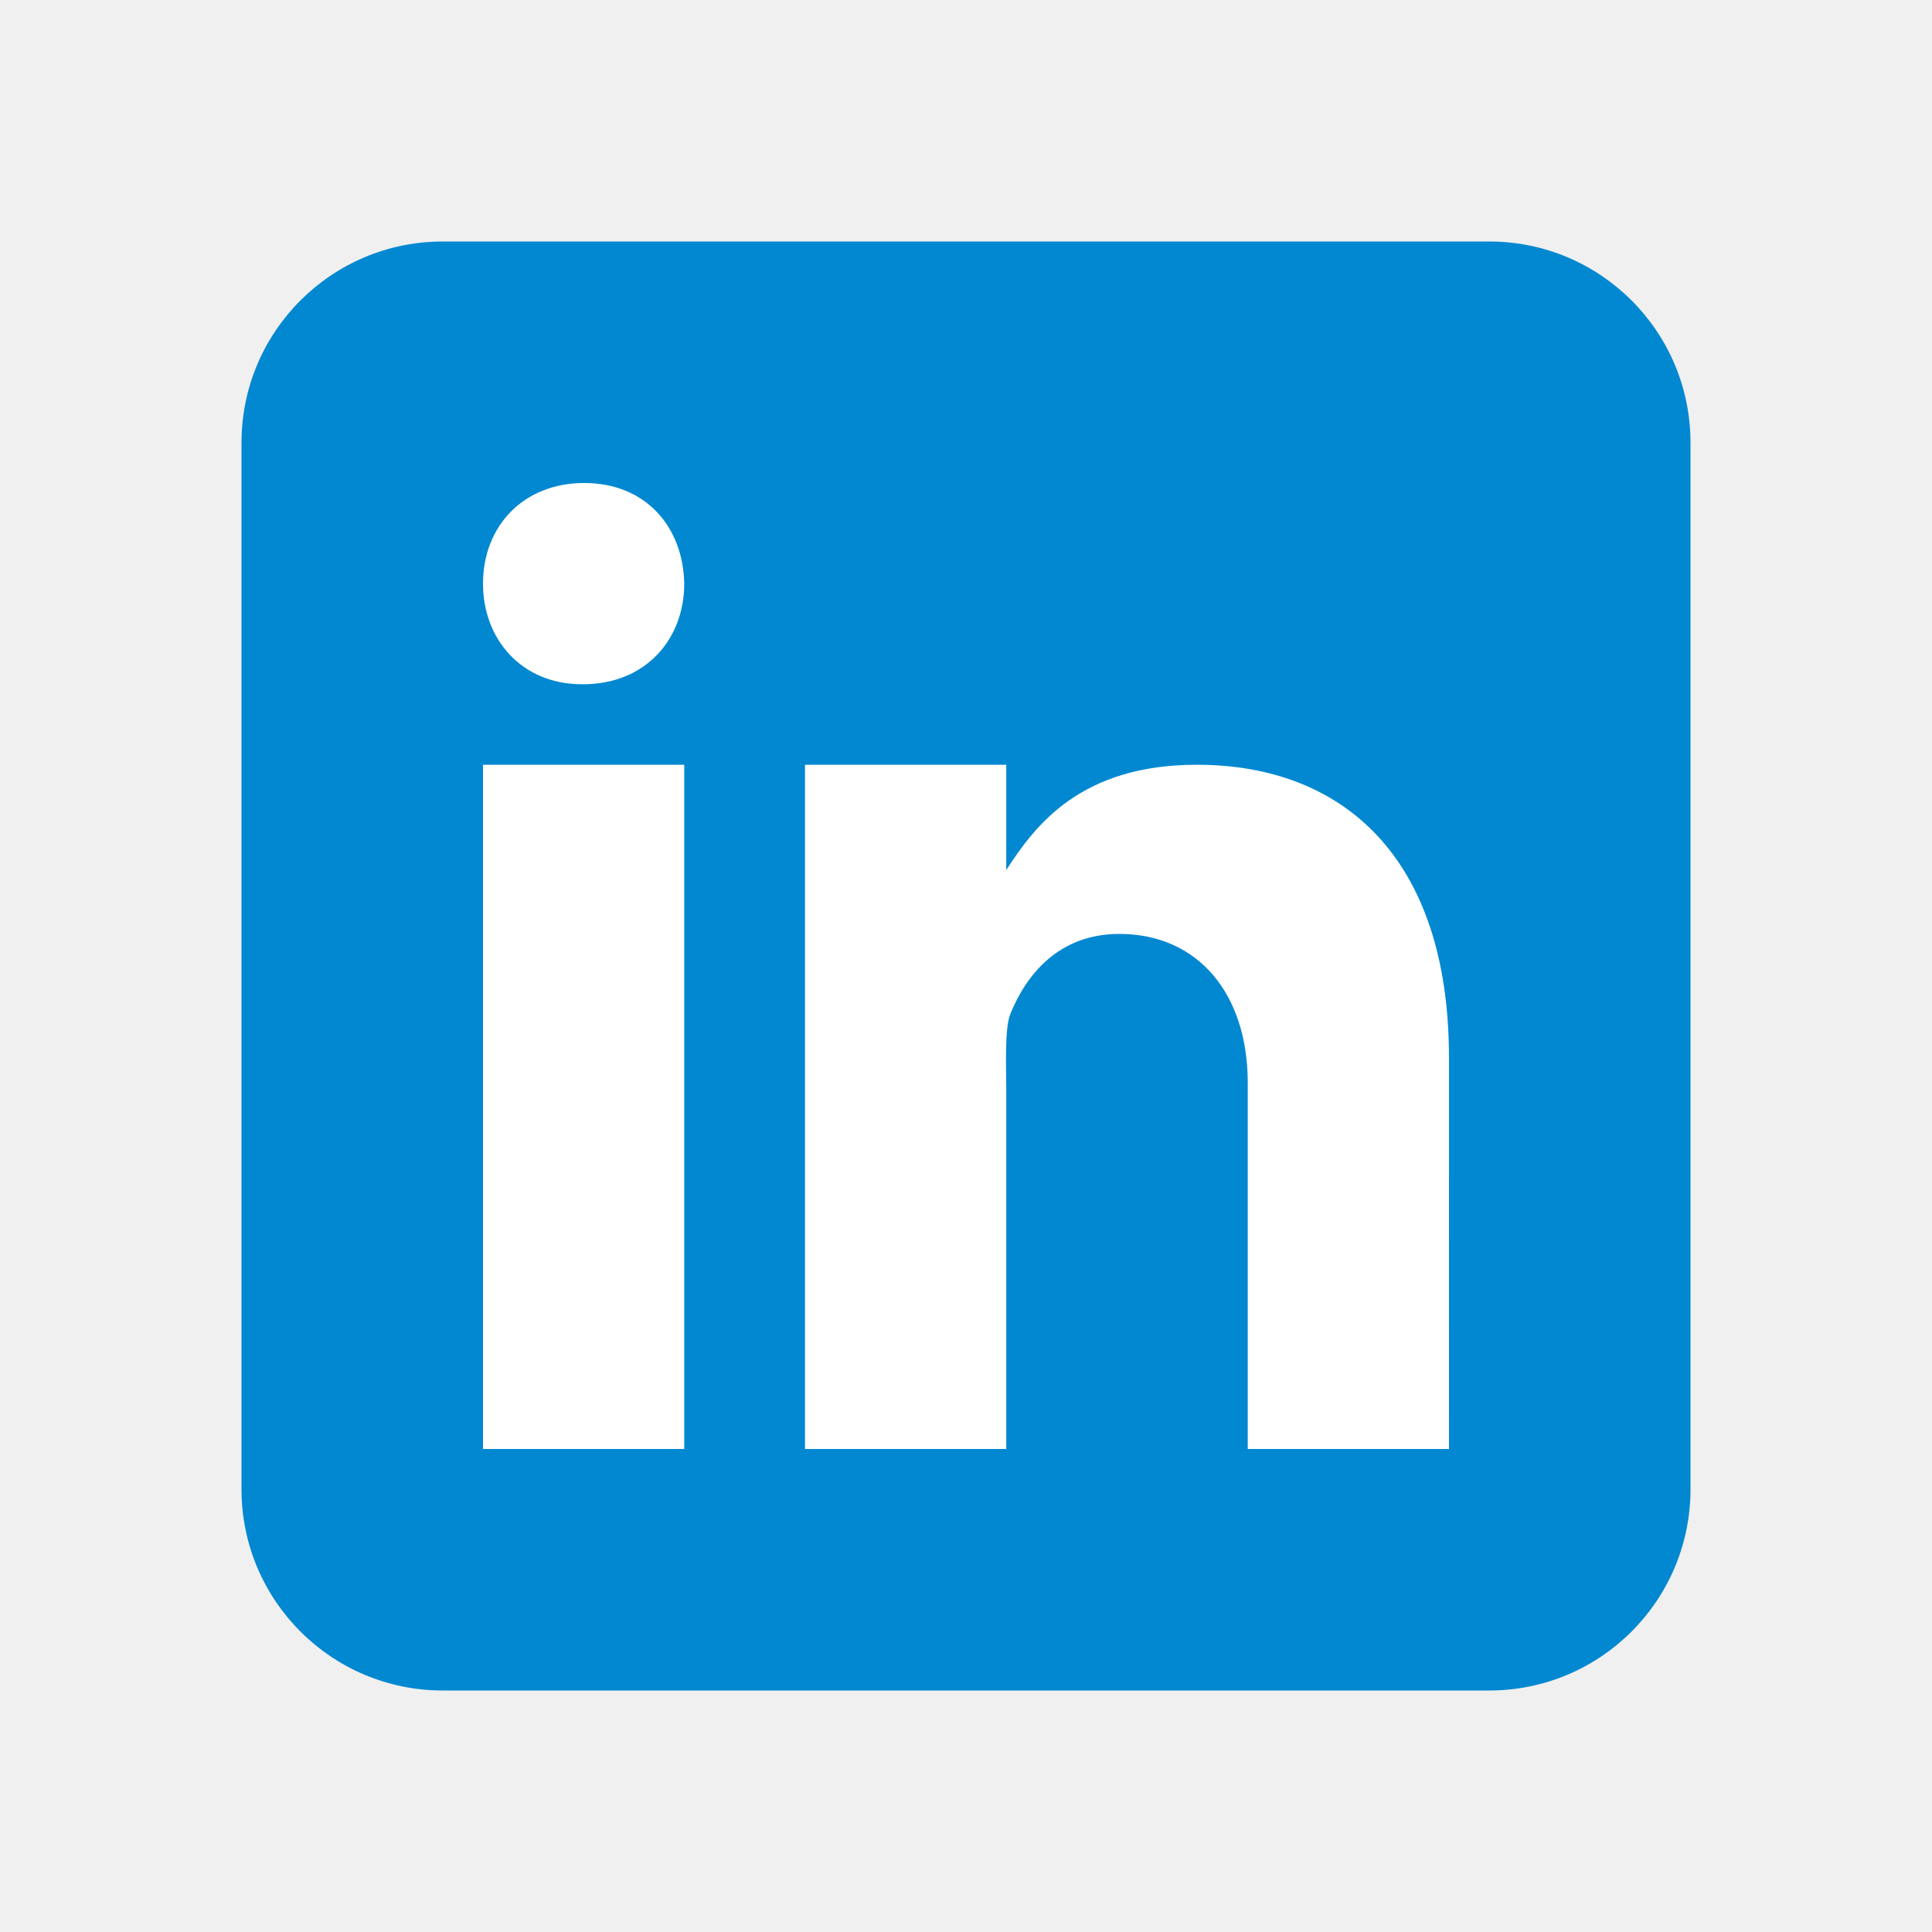
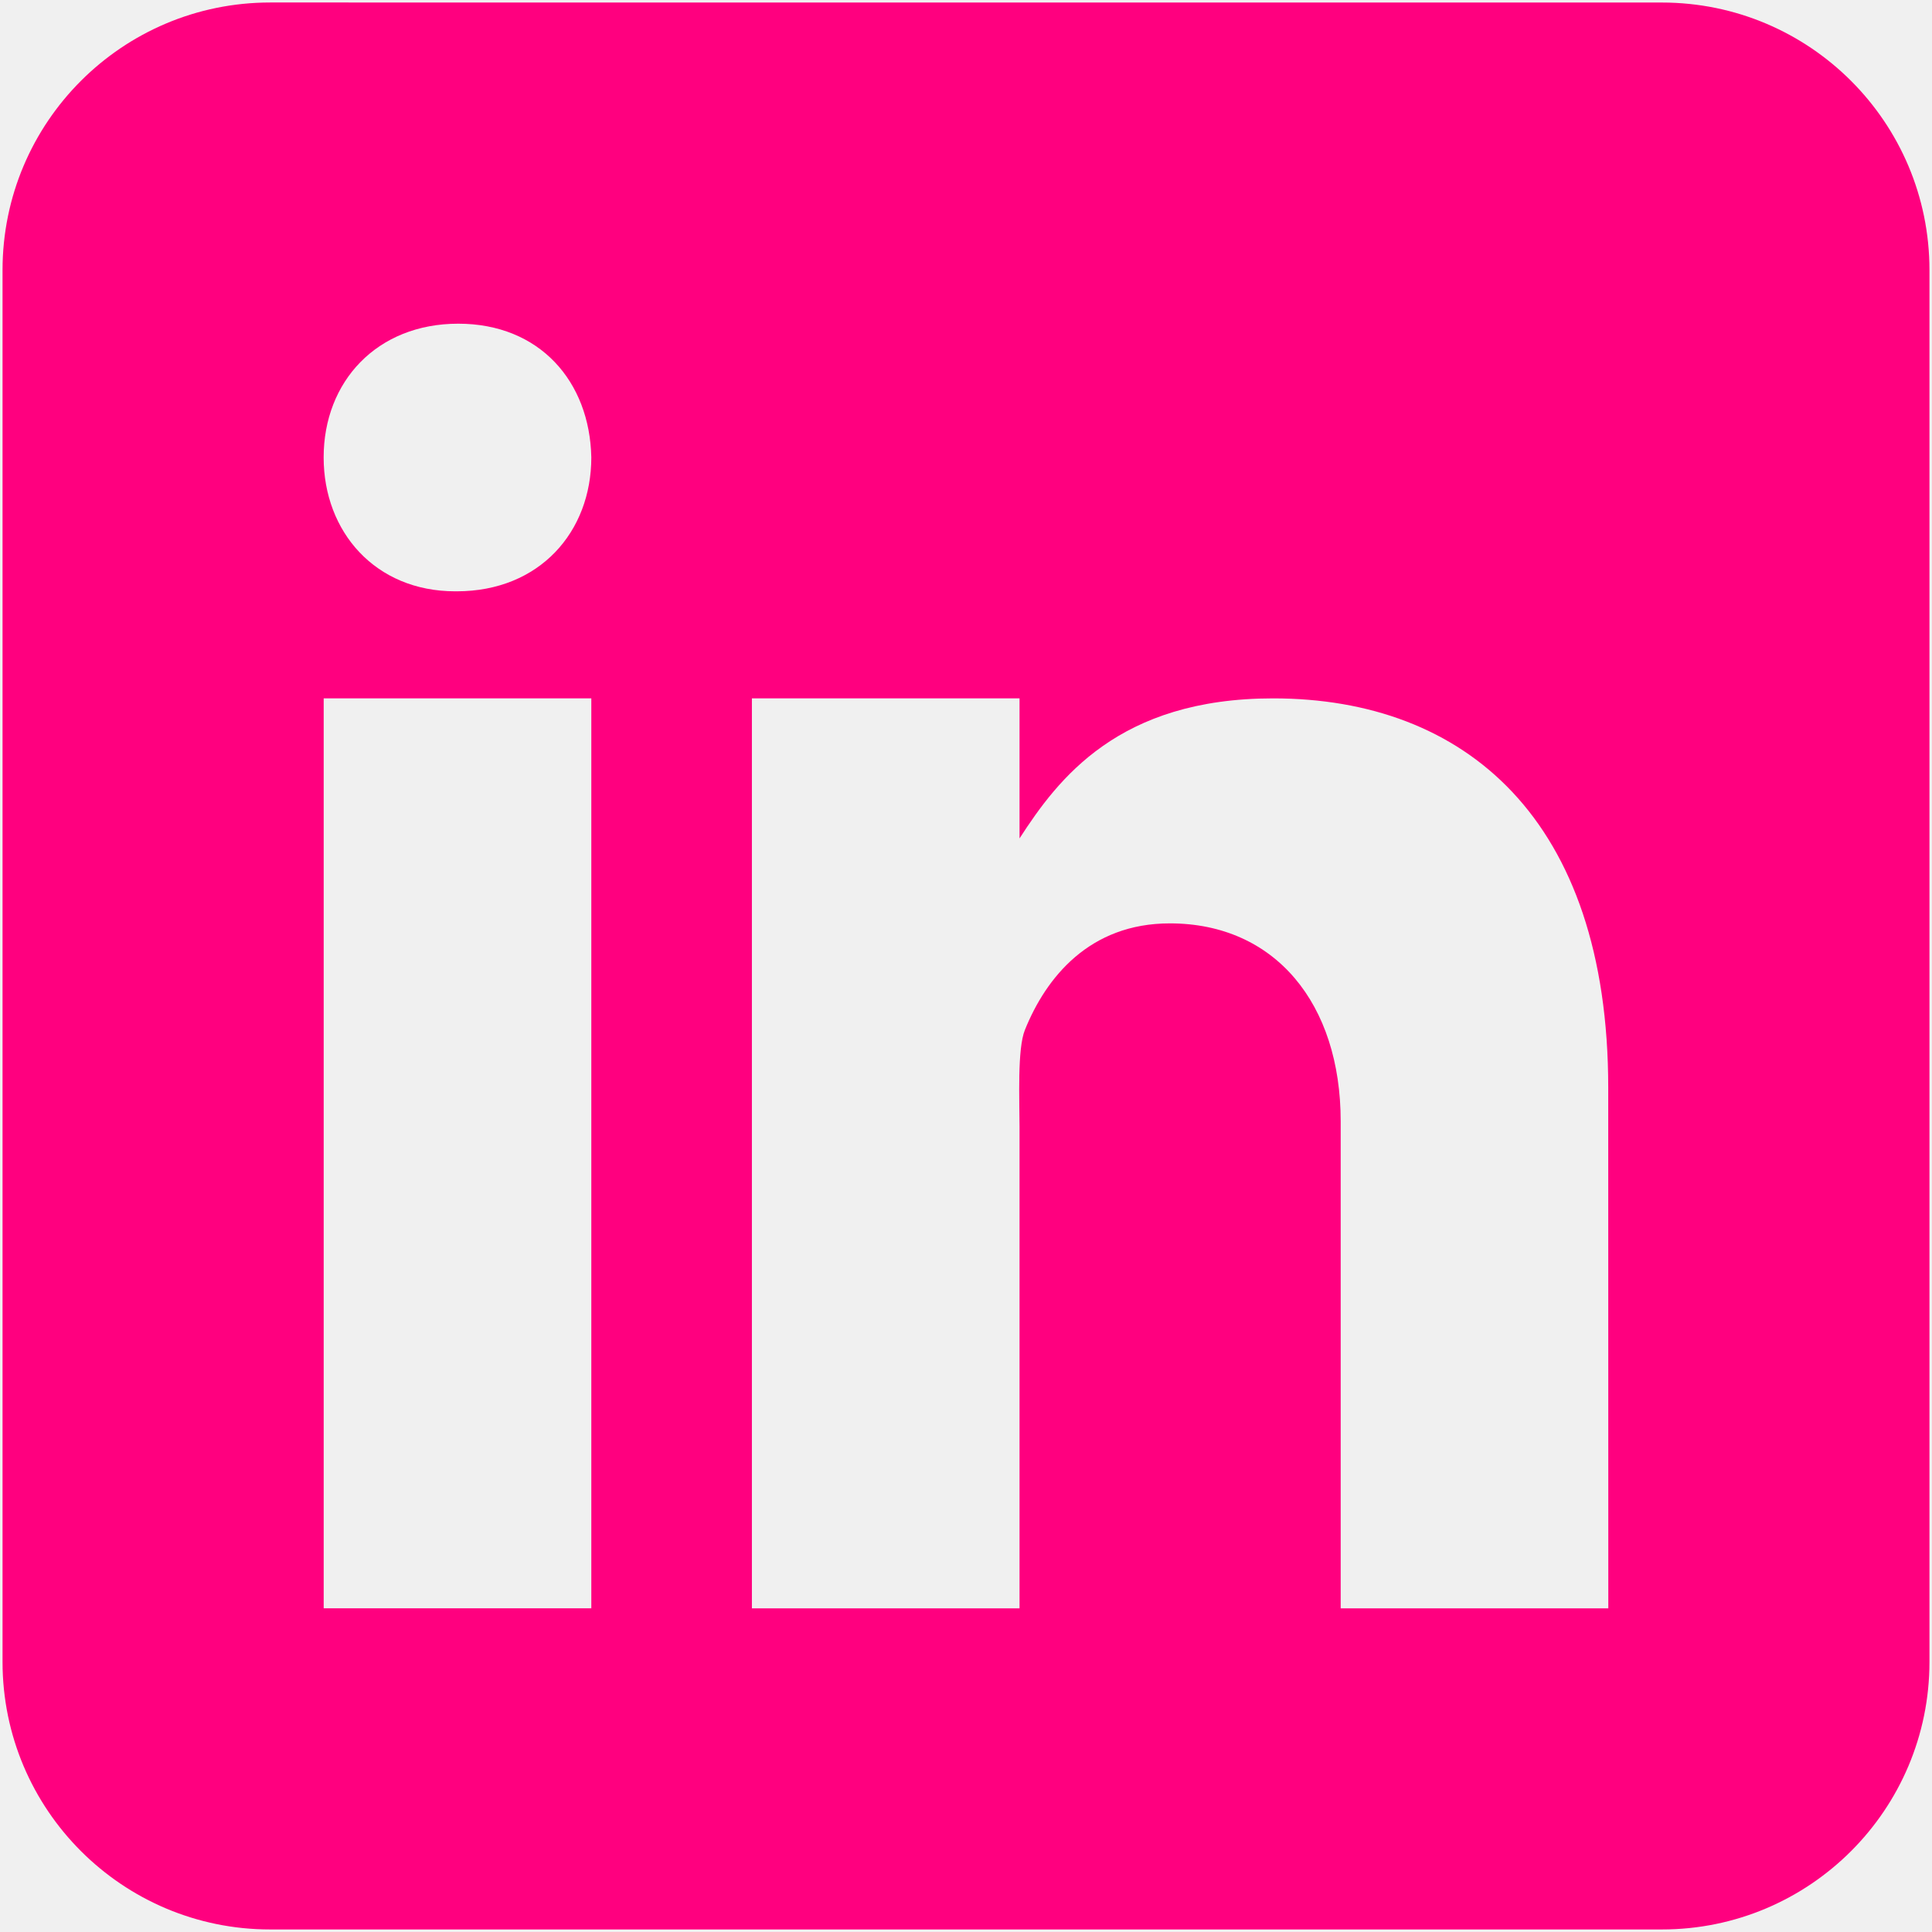
- <svg xmlns="http://www.w3.org/2000/svg" viewBox="0 0 48 48" width="144px" height="144px">
-   <path fill="#0288D1" d="M42,37c0,2.762-2.238,5-5,5H11c-2.761,0-5-2.238-5-5V11c0-2.762,2.239-5,5-5h26c2.762,0,5,2.238,5,5V37z" />
-   <path fill="#FFF" d="M12 19H17V36H12zM14.485 17h-.028C12.965 17 12 15.888 12 14.499 12 13.08 12.995 12 14.514 12c1.521 0 2.458 1.08 2.486 2.499C17 15.887 16.035 17 14.485 17zM36 36h-5v-9.099c0-2.198-1.225-3.698-3.192-3.698-1.501 0-2.313 1.012-2.707 1.99C24.957 25.543 25 26.511 25 27v9h-5V19h5v2.616C25.721 20.5 26.85 19 29.738 19c3.578 0 6.261 2.25 6.261 7.274L36 36 36 36z" />
+ <svg xmlns="http://www.w3.org/2000/svg" viewBox="0 0 48 48" width="144px" height="144px" version="1.1" id="svg2">
+   <defs id="defs2" />
+   <path id="path1" d="m 6.712,0.062 c -3.672,0 -6.649,2.976 -6.649,6.649 V 41.288 c 0,3.673 2.978,6.649 6.649,6.649 H 41.288 c 3.673,0 6.649,-2.976 6.649,-6.649 V 6.712 c 0,-3.673 -2.976,-6.649 -6.649,-6.649 z M 11.385,8.042 c 2.023,0 3.268,1.436 3.306,3.323 0,1.846 -1.283,3.326 -3.345,3.326 h -0.037 c -1.984,0 -3.268,-1.479 -3.268,-3.326 0,-1.887 1.324,-3.323 3.344,-3.323 z M 8.042,17.351 H 14.691 V 39.958 H 8.042 Z m 10.639,0 h 6.649 v 3.479 c 0.959,-1.484 2.461,-3.479 6.301,-3.479 4.758,0 8.325,2.992 8.325,9.674 l 0.002,12.934 h -6.649 v -12.1 c 0,-2.923 -1.629,-4.918 -4.245,-4.918 -1.996,0 -3.076,1.345 -3.6,2.646 -0.192,0.465 -0.134,1.753 -0.134,2.403 v 11.969 h -6.649 z" style="fill:#ff007f;fill-opacity:1;stroke-width:1.33" />
</svg>
